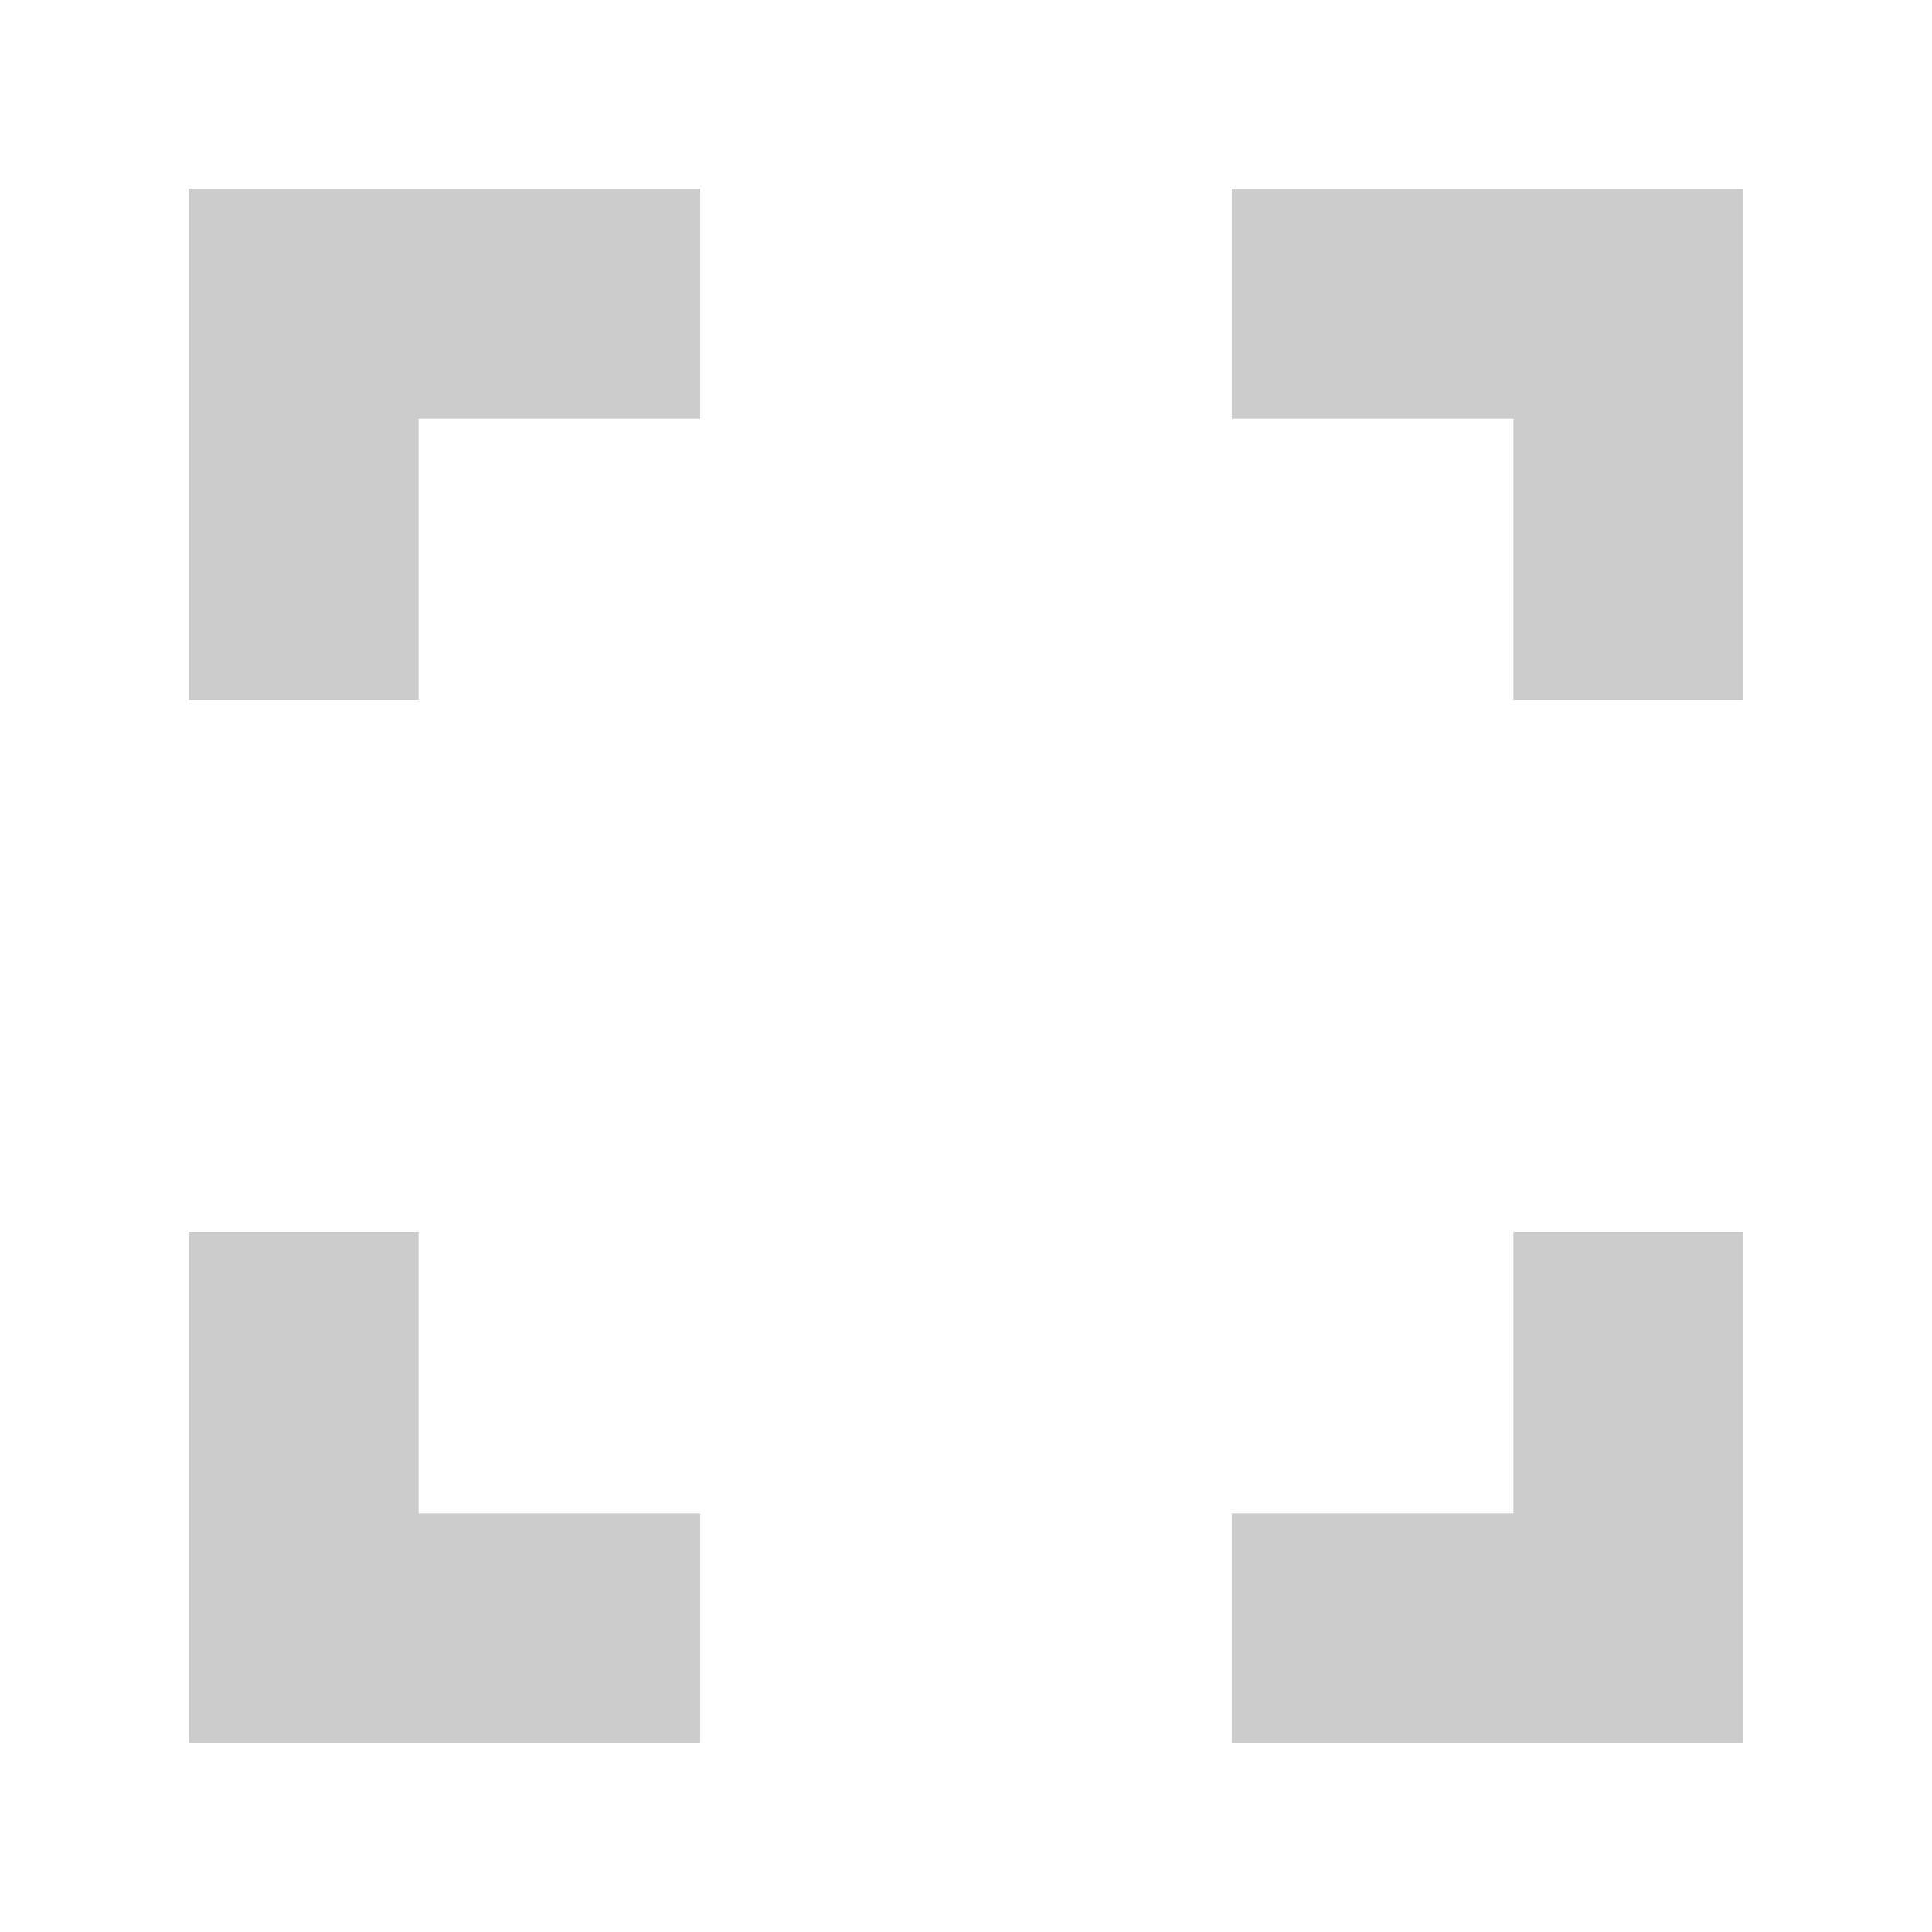
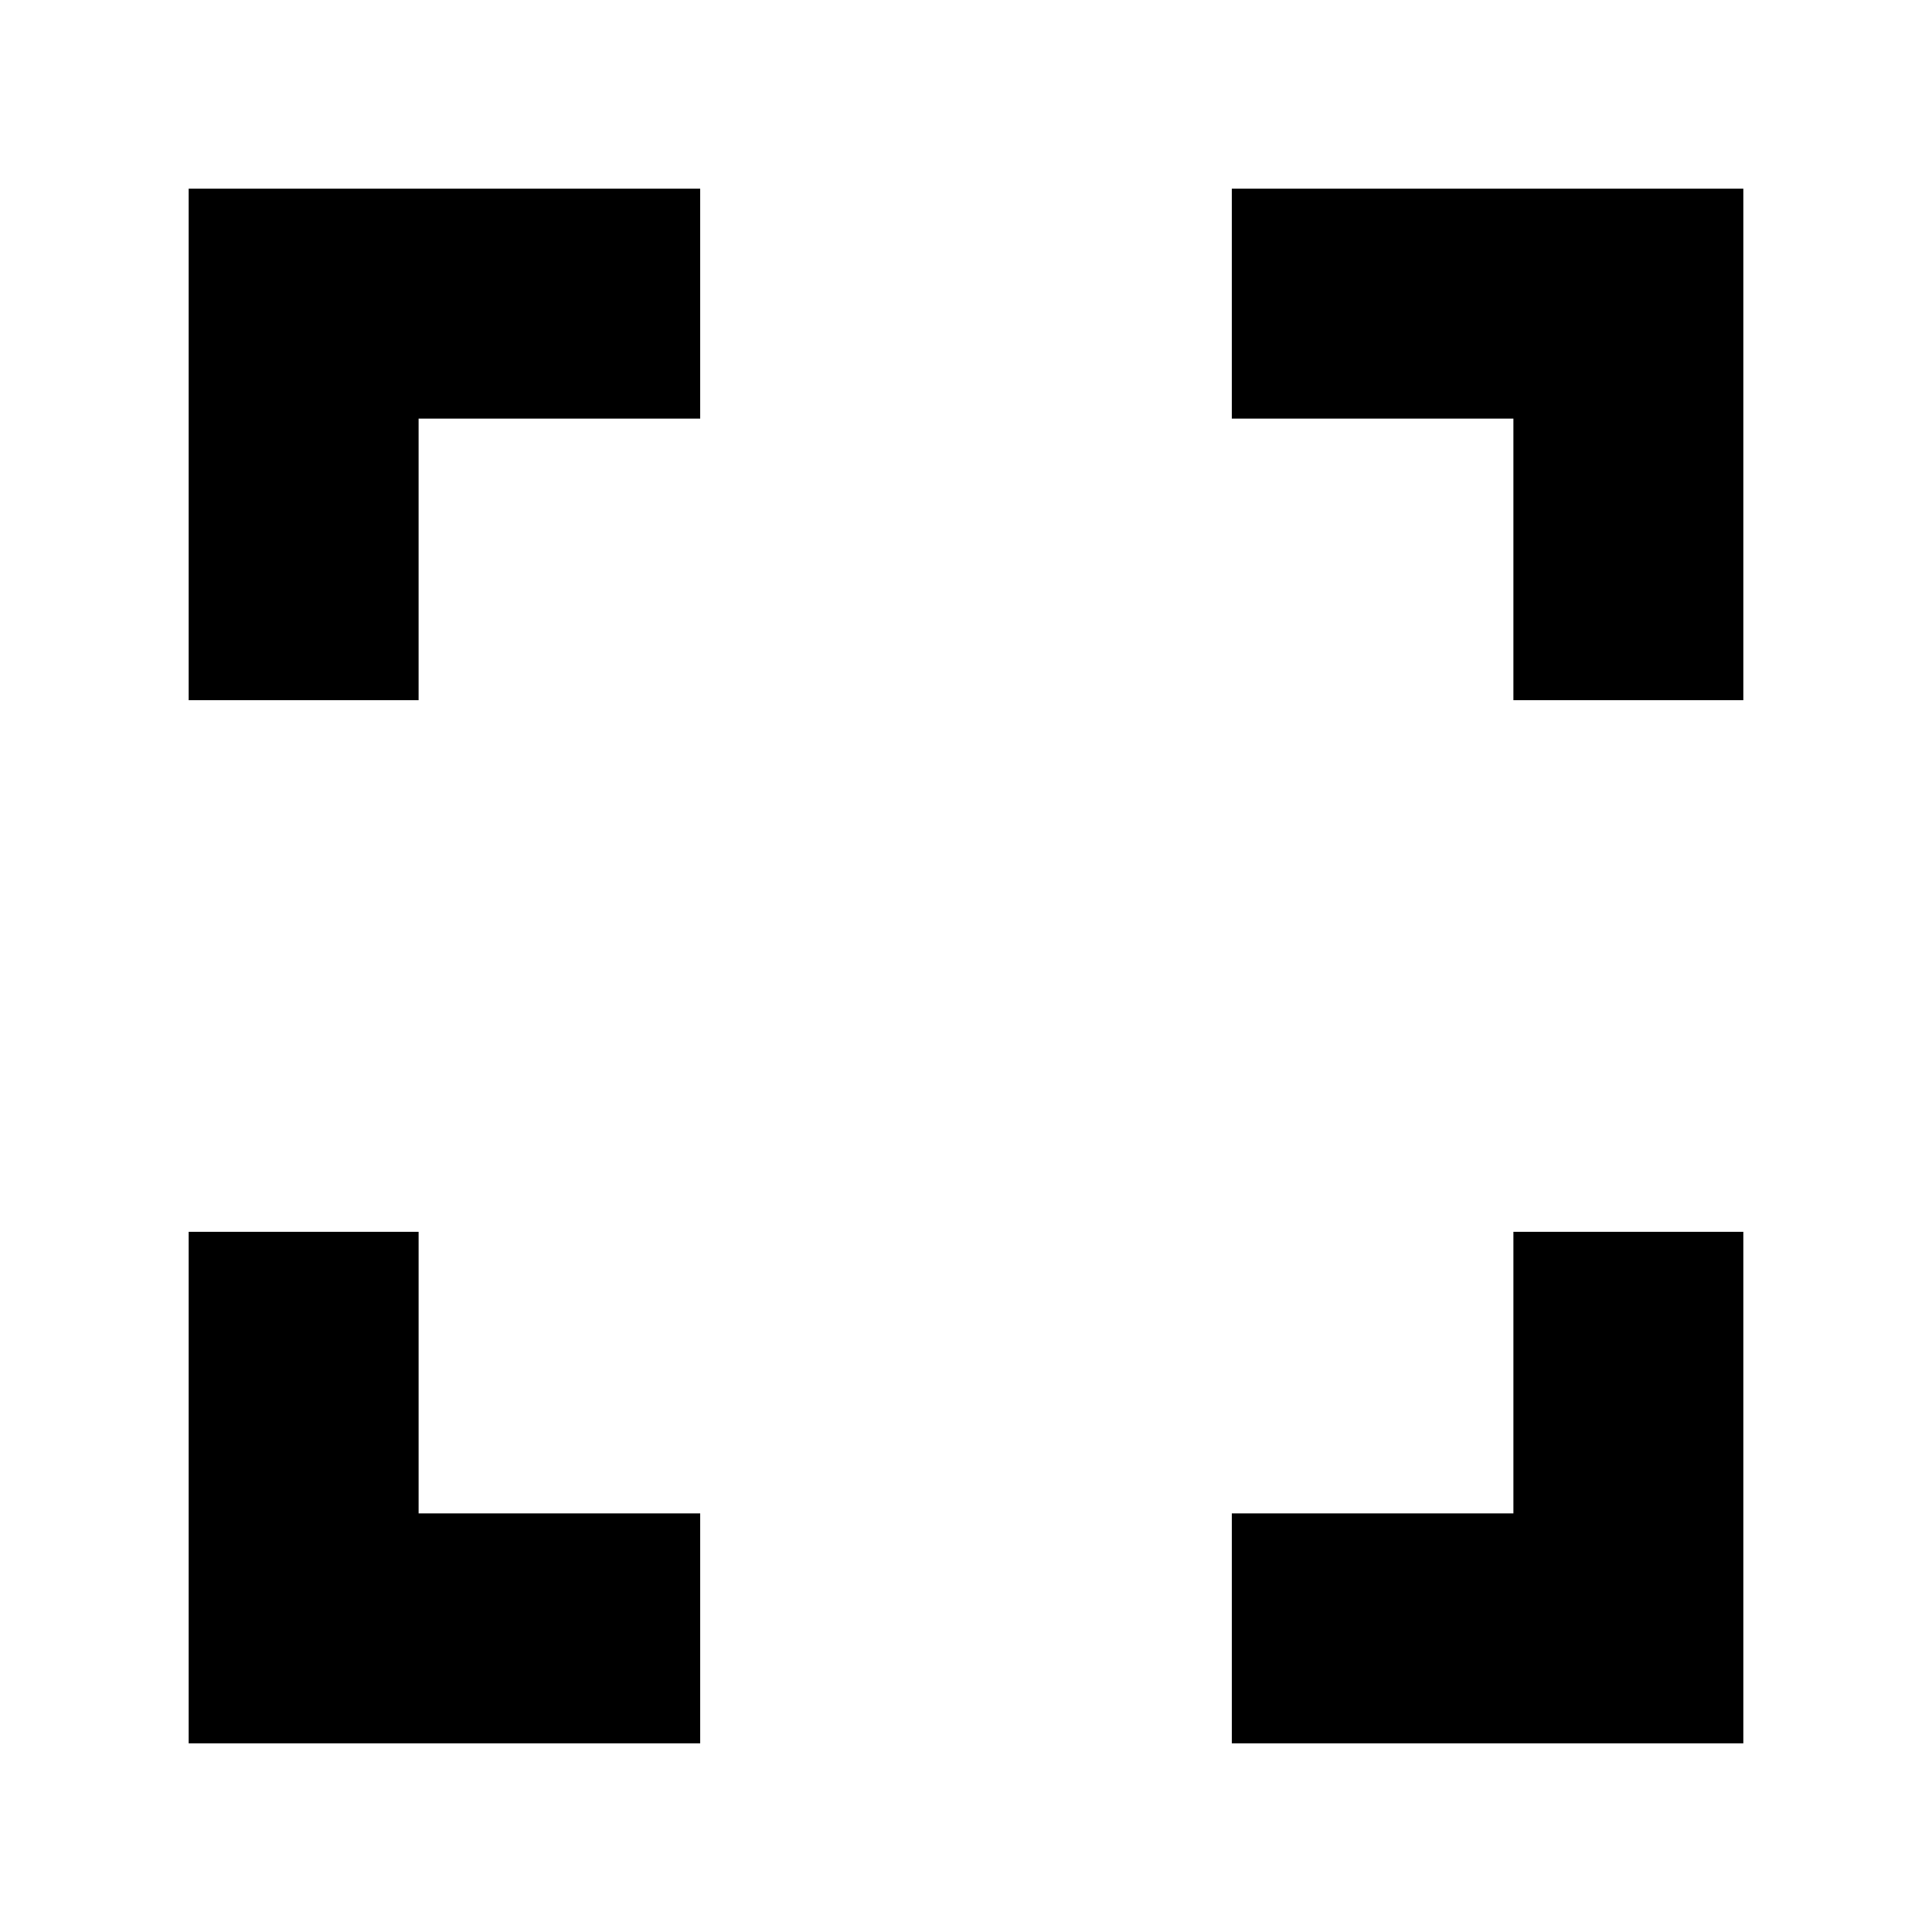
- <svg xmlns="http://www.w3.org/2000/svg" version="1.1" x="0px" y="0px" width="512px" height="512px" viewBox="0 0 512 512" enable-background="new 0 0 512 512" xml:space="preserve">
-   <path id="fullscreen-2-icon" d="M462,185.556h-60.934v-74.623h-74.623V50H462V185.556z M326.445,462v-60.934h74.623v-74.623H462V462   H326.445z M50,326.444h60.934v74.623h74.623V462H50V326.444z M185.555,50v60.934h-74.623v74.623H50V50H185.555z" fill="#cccccc" />
+ <svg xmlns="http://www.w3.org/2000/svg" width="512" height="512" viewBox="0 0 512 512" fill="currentColor">
+   <path d="M462,185.556h-60.934v-74.623h-74.623V50H462V185.556z M326.445,462v-60.934h74.623v-74.623H462V462  H326.445z M50,326.444h60.934v74.623h74.623V462H50V326.444z M185.555,50v60.934h-74.623v74.623H50V50H185.555z" />
</svg>
